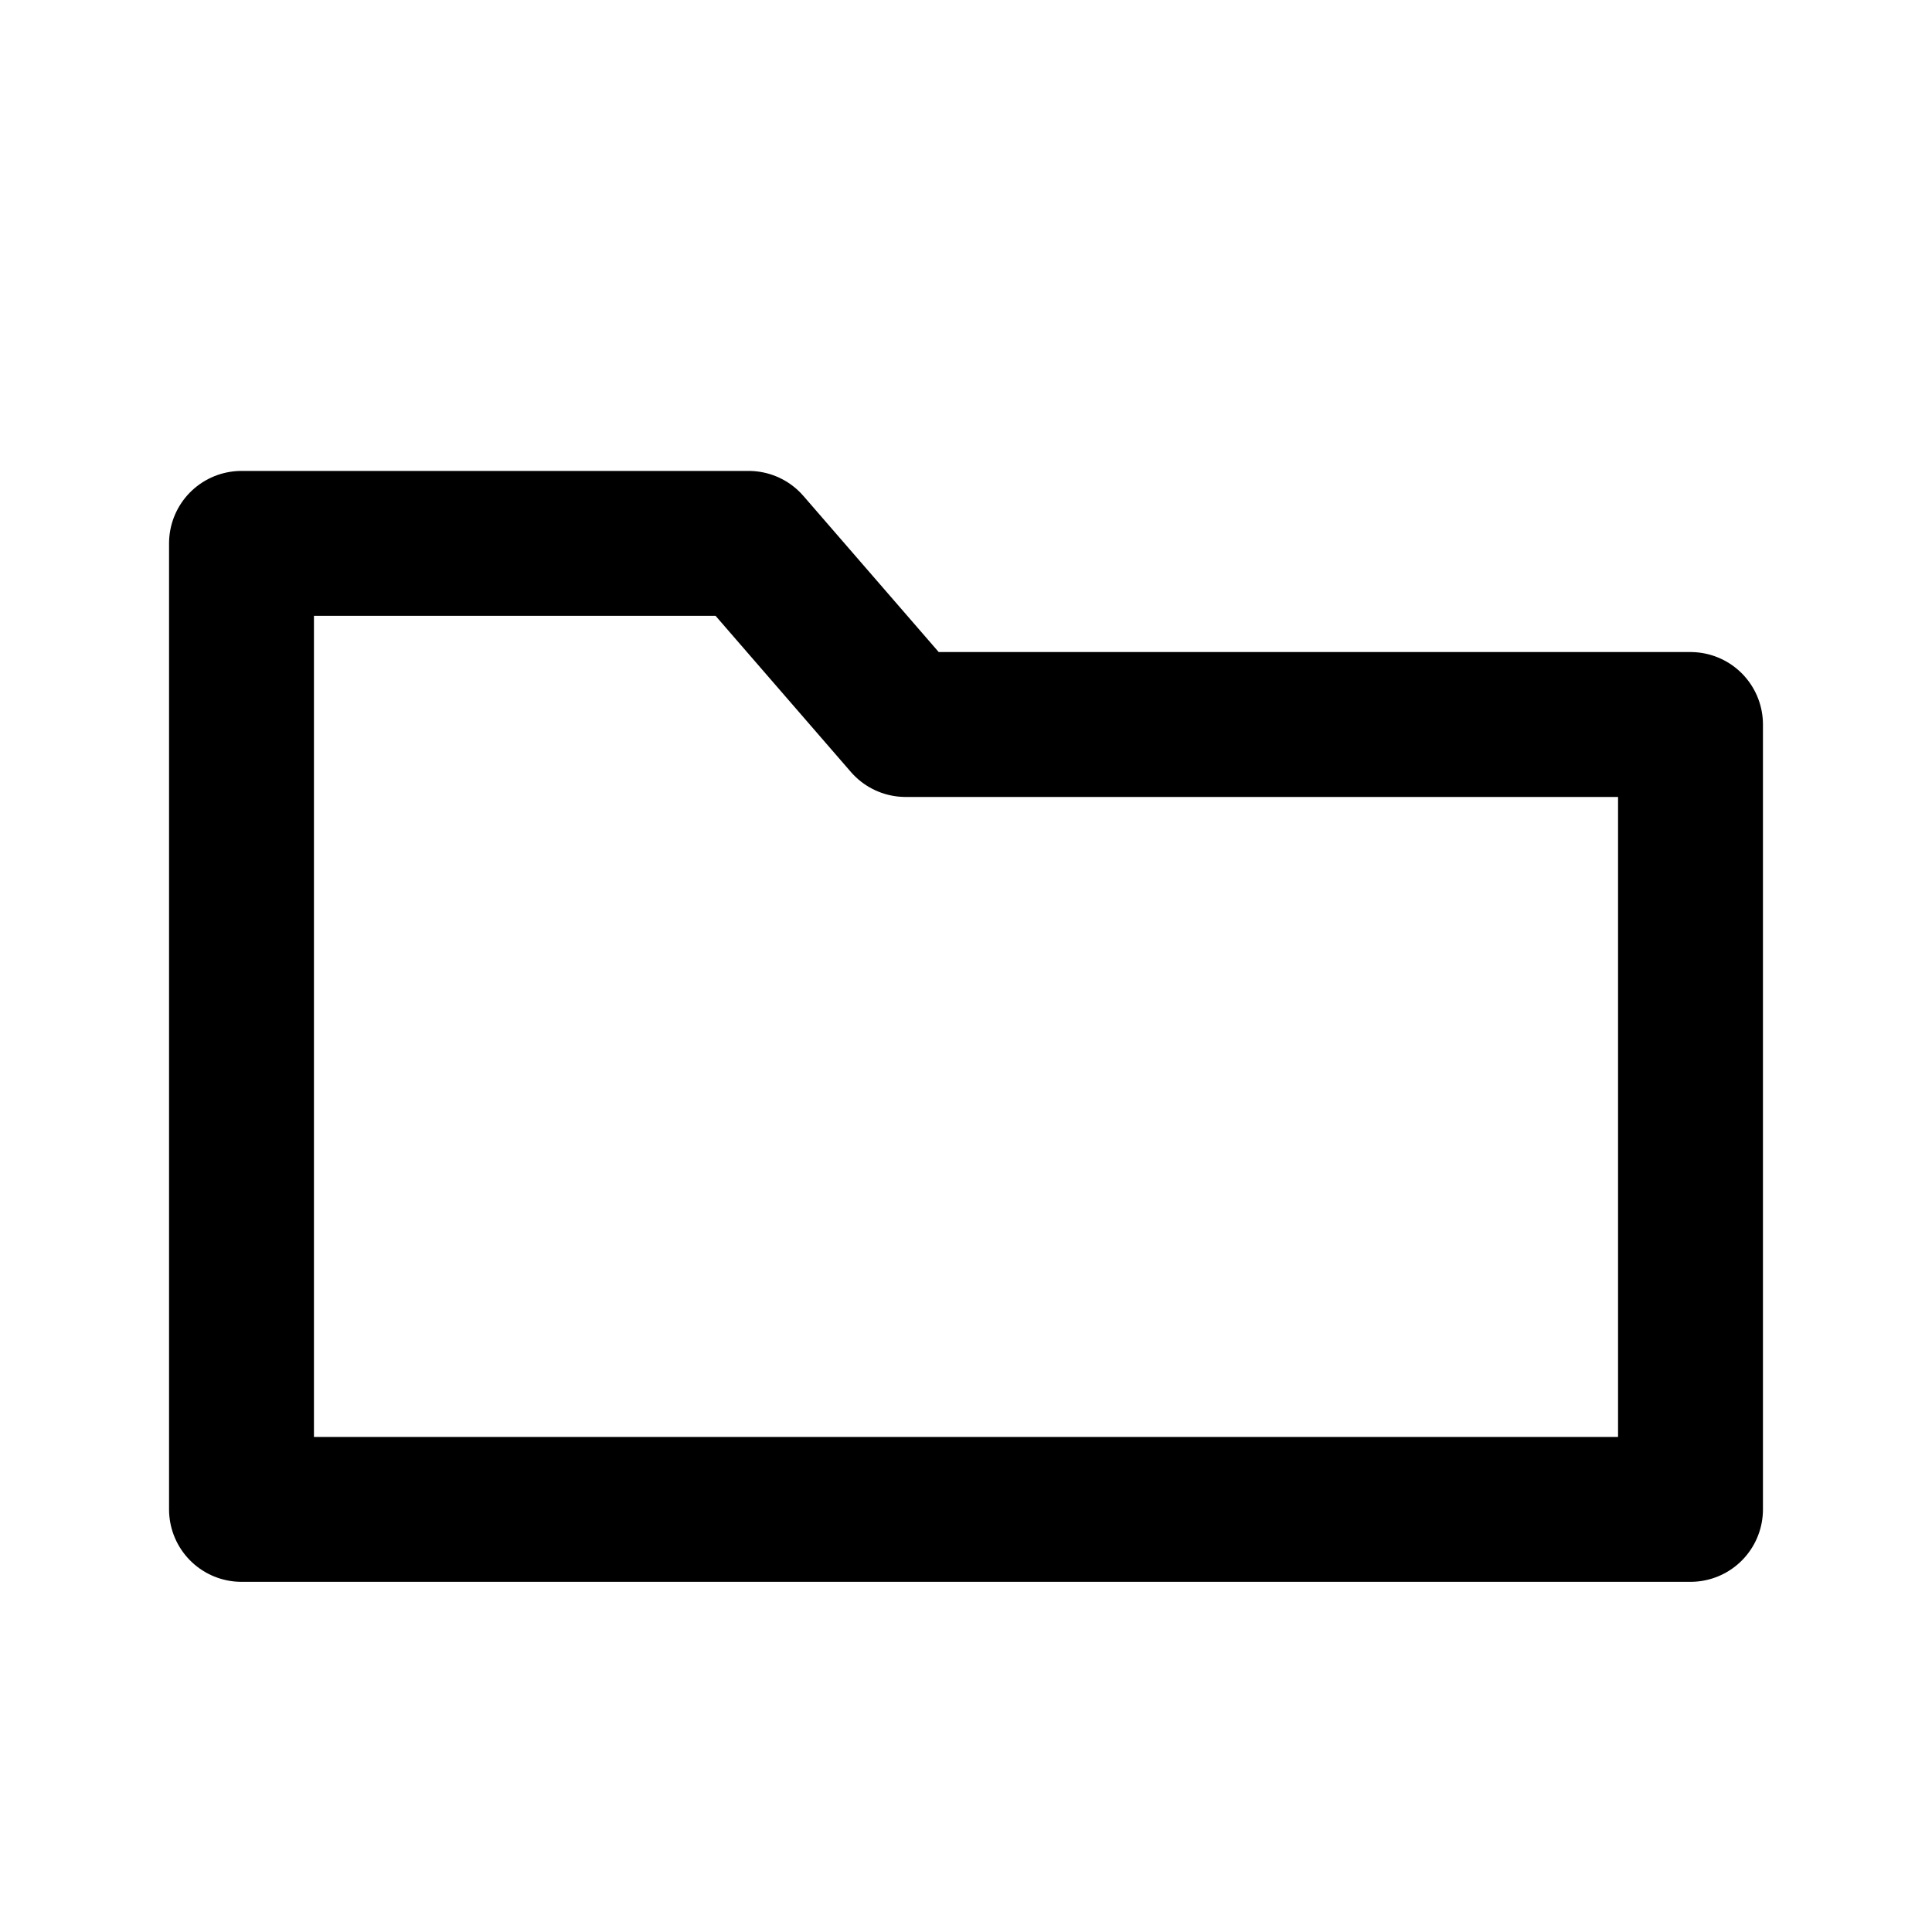
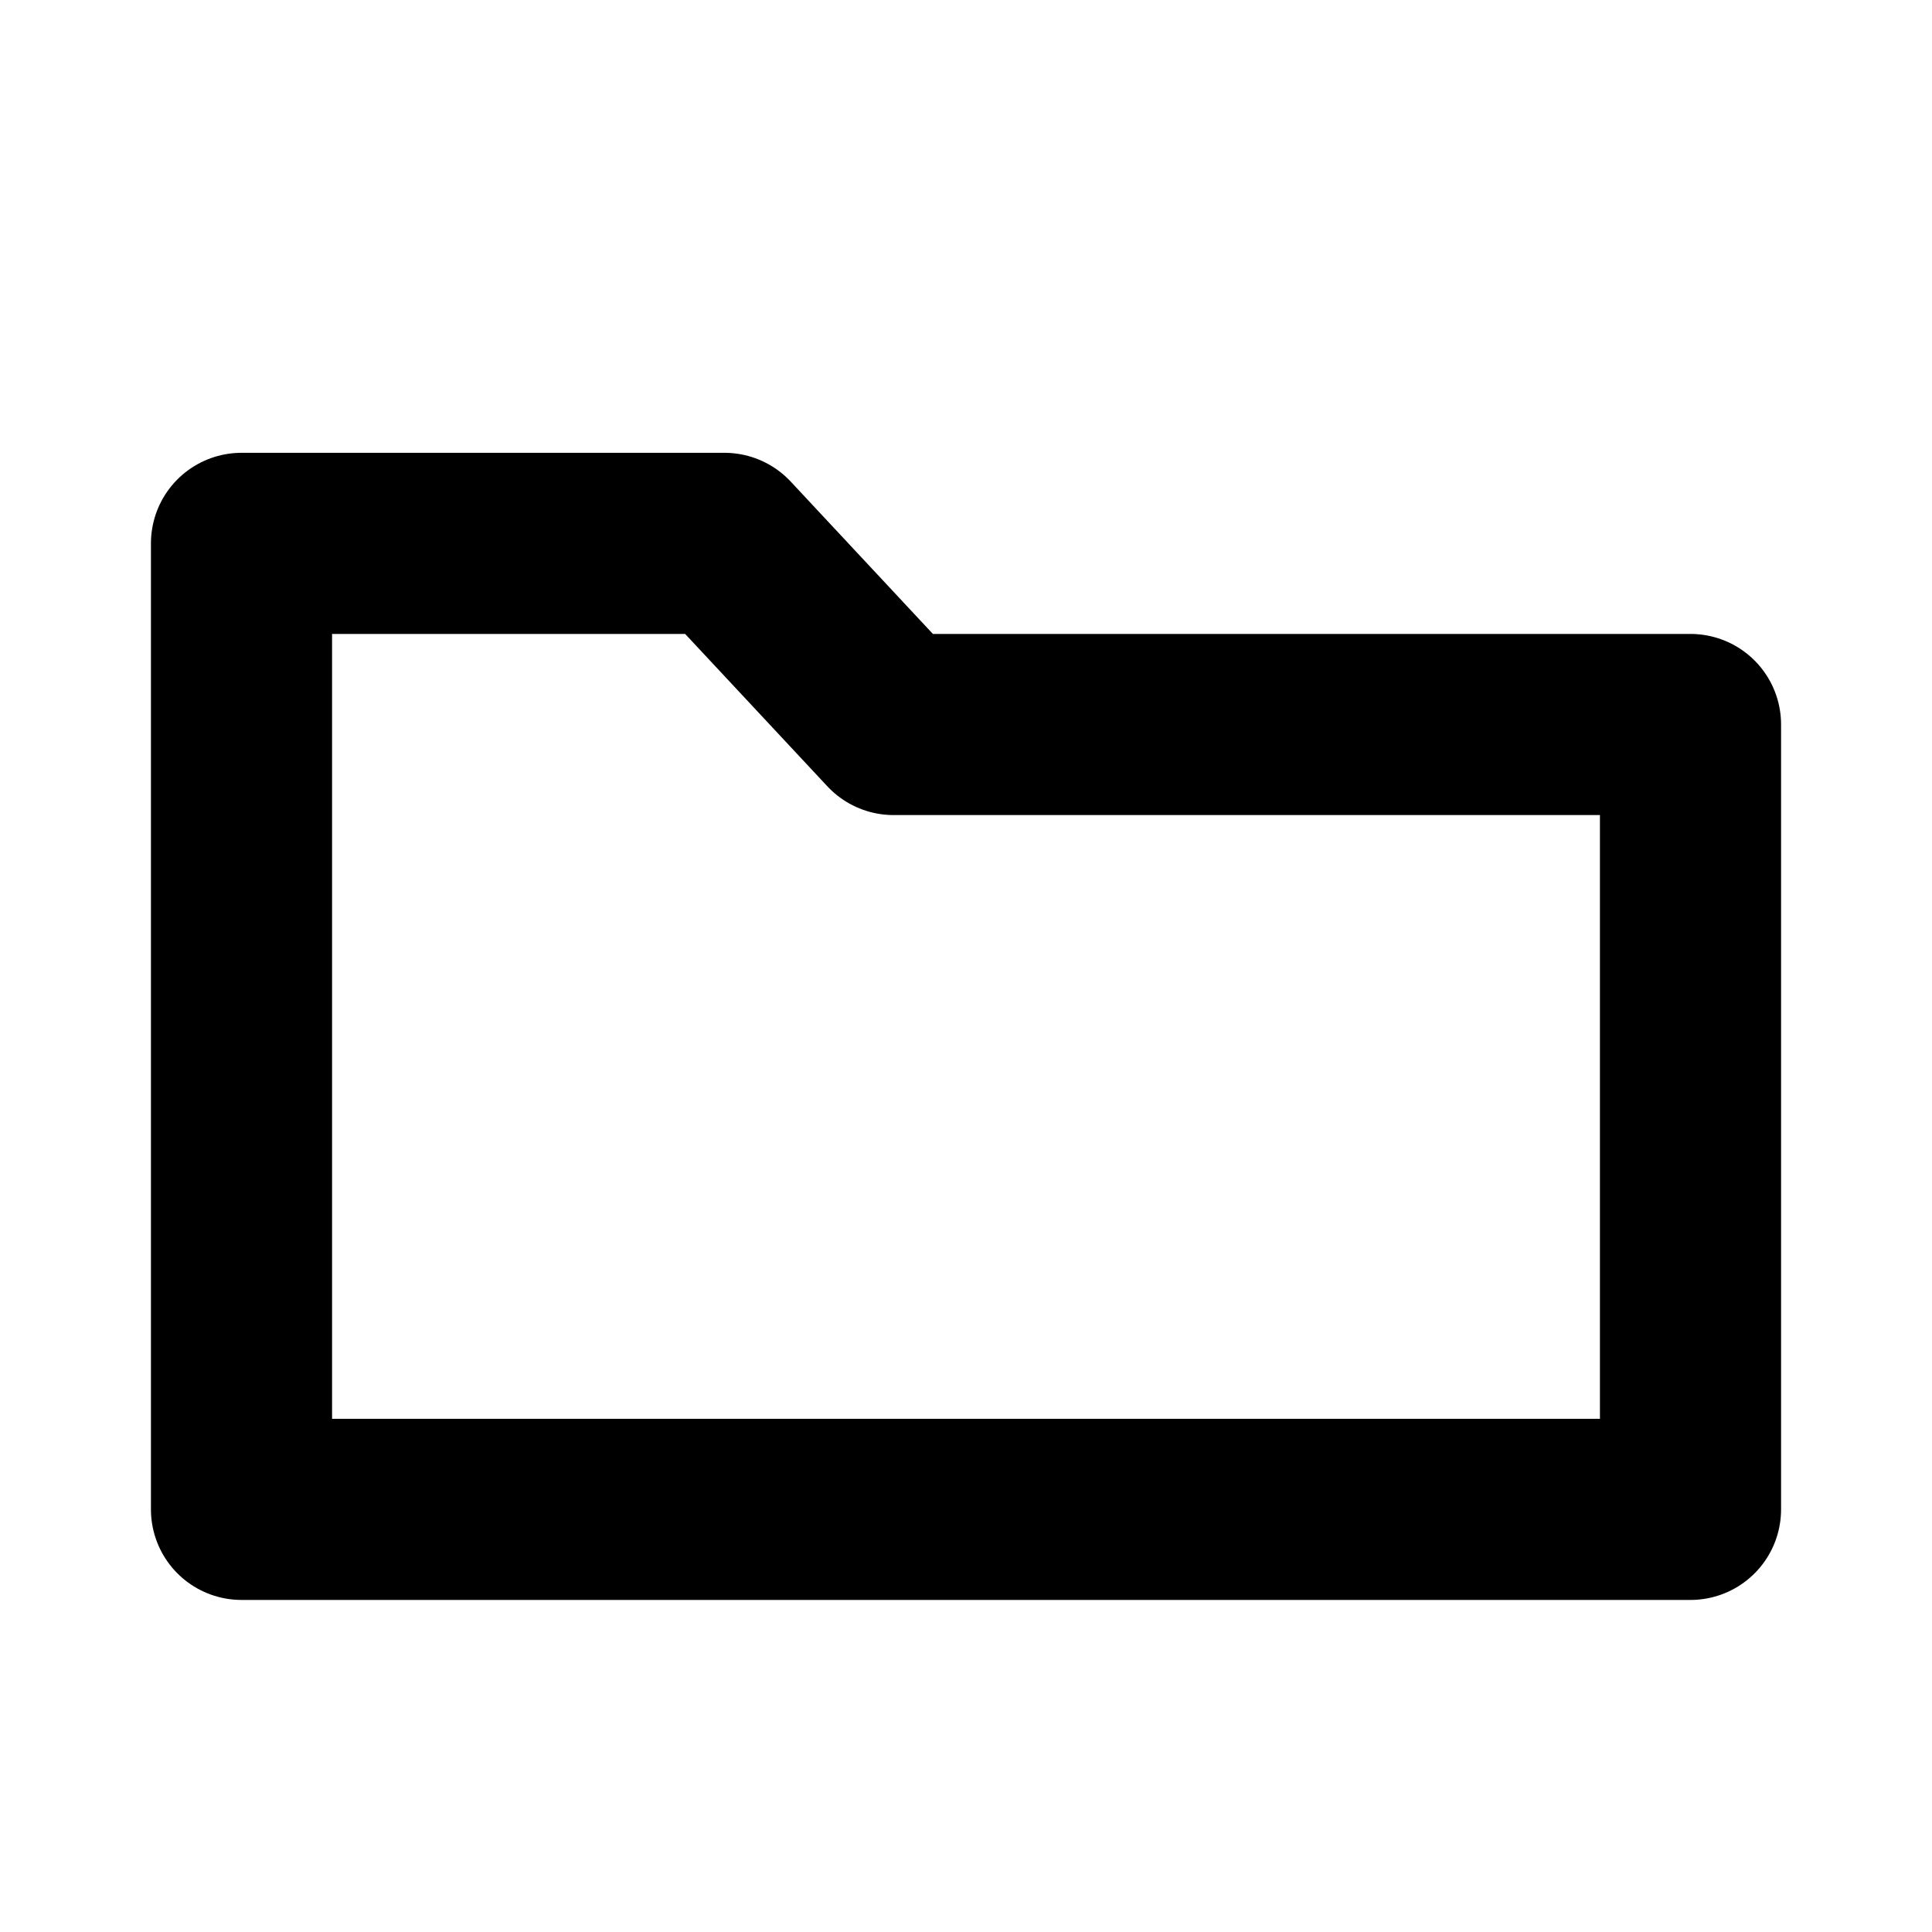
- <svg xmlns="http://www.w3.org/2000/svg" width="16" height="16" viewBox="0 0 16 16" fill="none" stroke="currentColor" stroke-width="1.2" stroke-linecap="round" stroke-linejoin="round">
-   <path d="M2 4.5h4.2l1.3 1.5H14V12.5H2z" />
+ <svg xmlns="http://www.w3.org/2000/svg" width="16" height="16" viewBox="0 0 16 16" fill="none" stroke="currentColor" stroke-width="1.5" stroke-linecap="round" stroke-linejoin="round">
+   <path d="M2 4.5 H6 L7.4 6 H14 V12.5 H2 Z" />
</svg>
